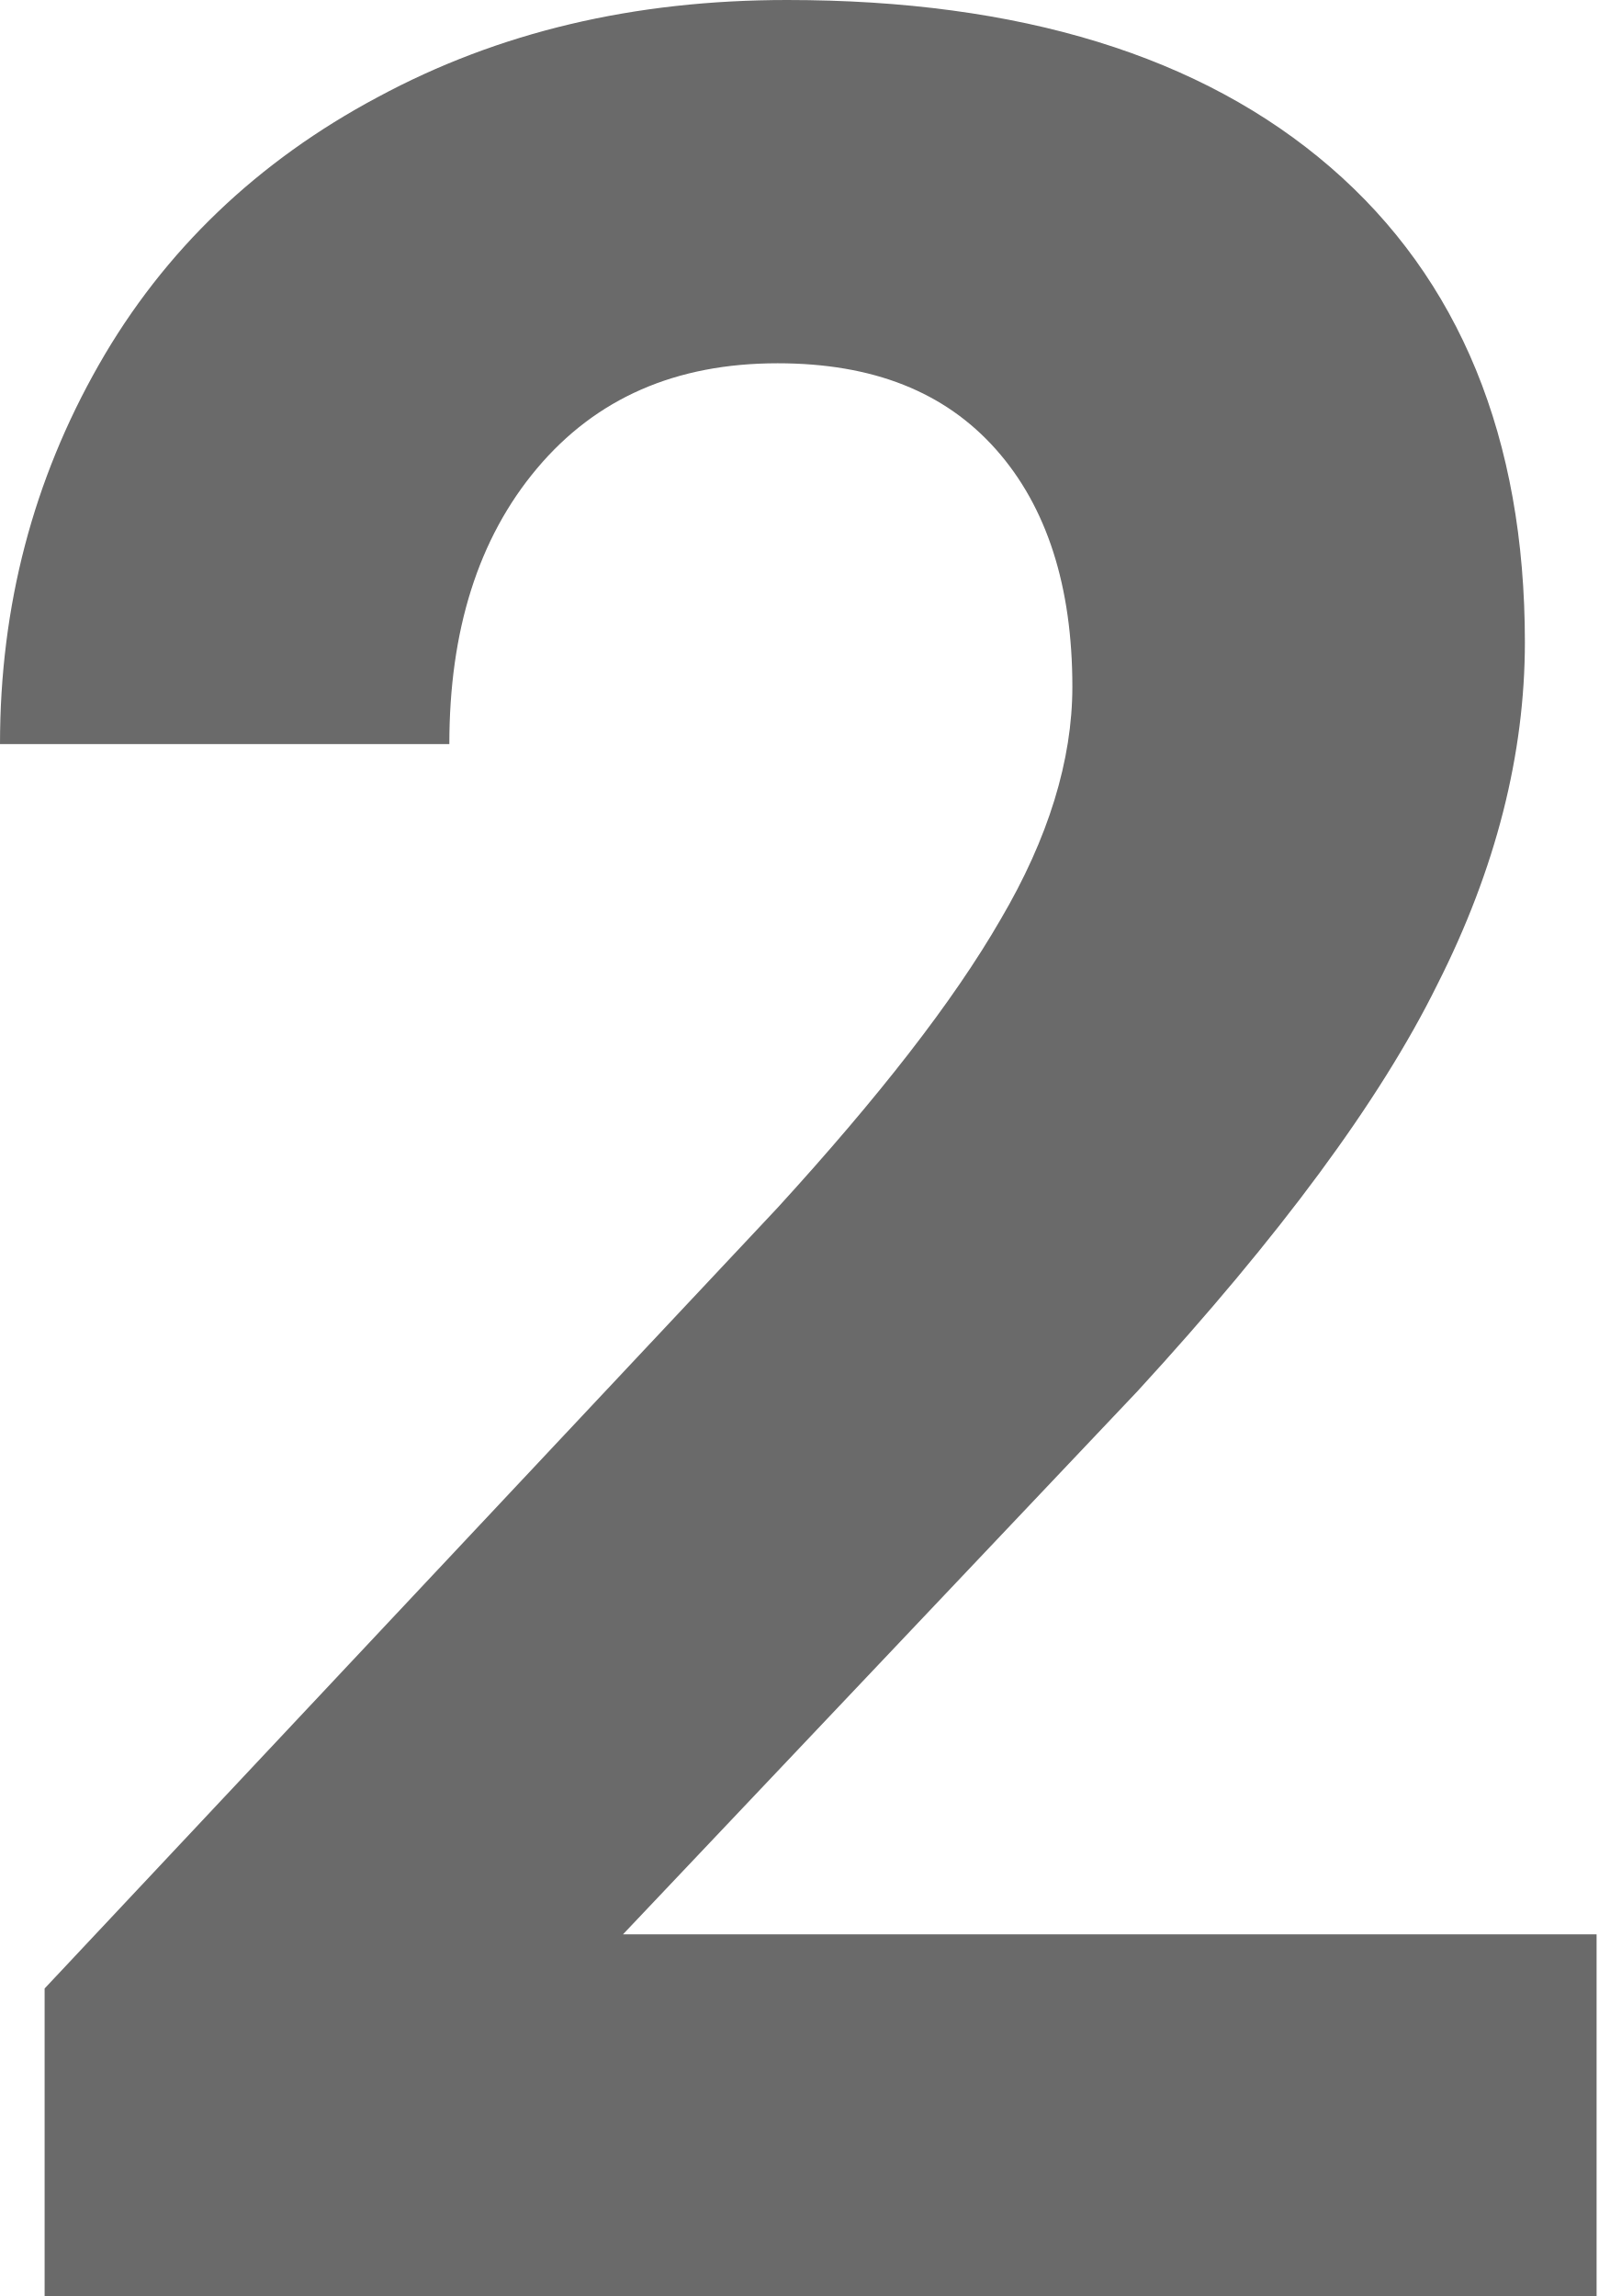
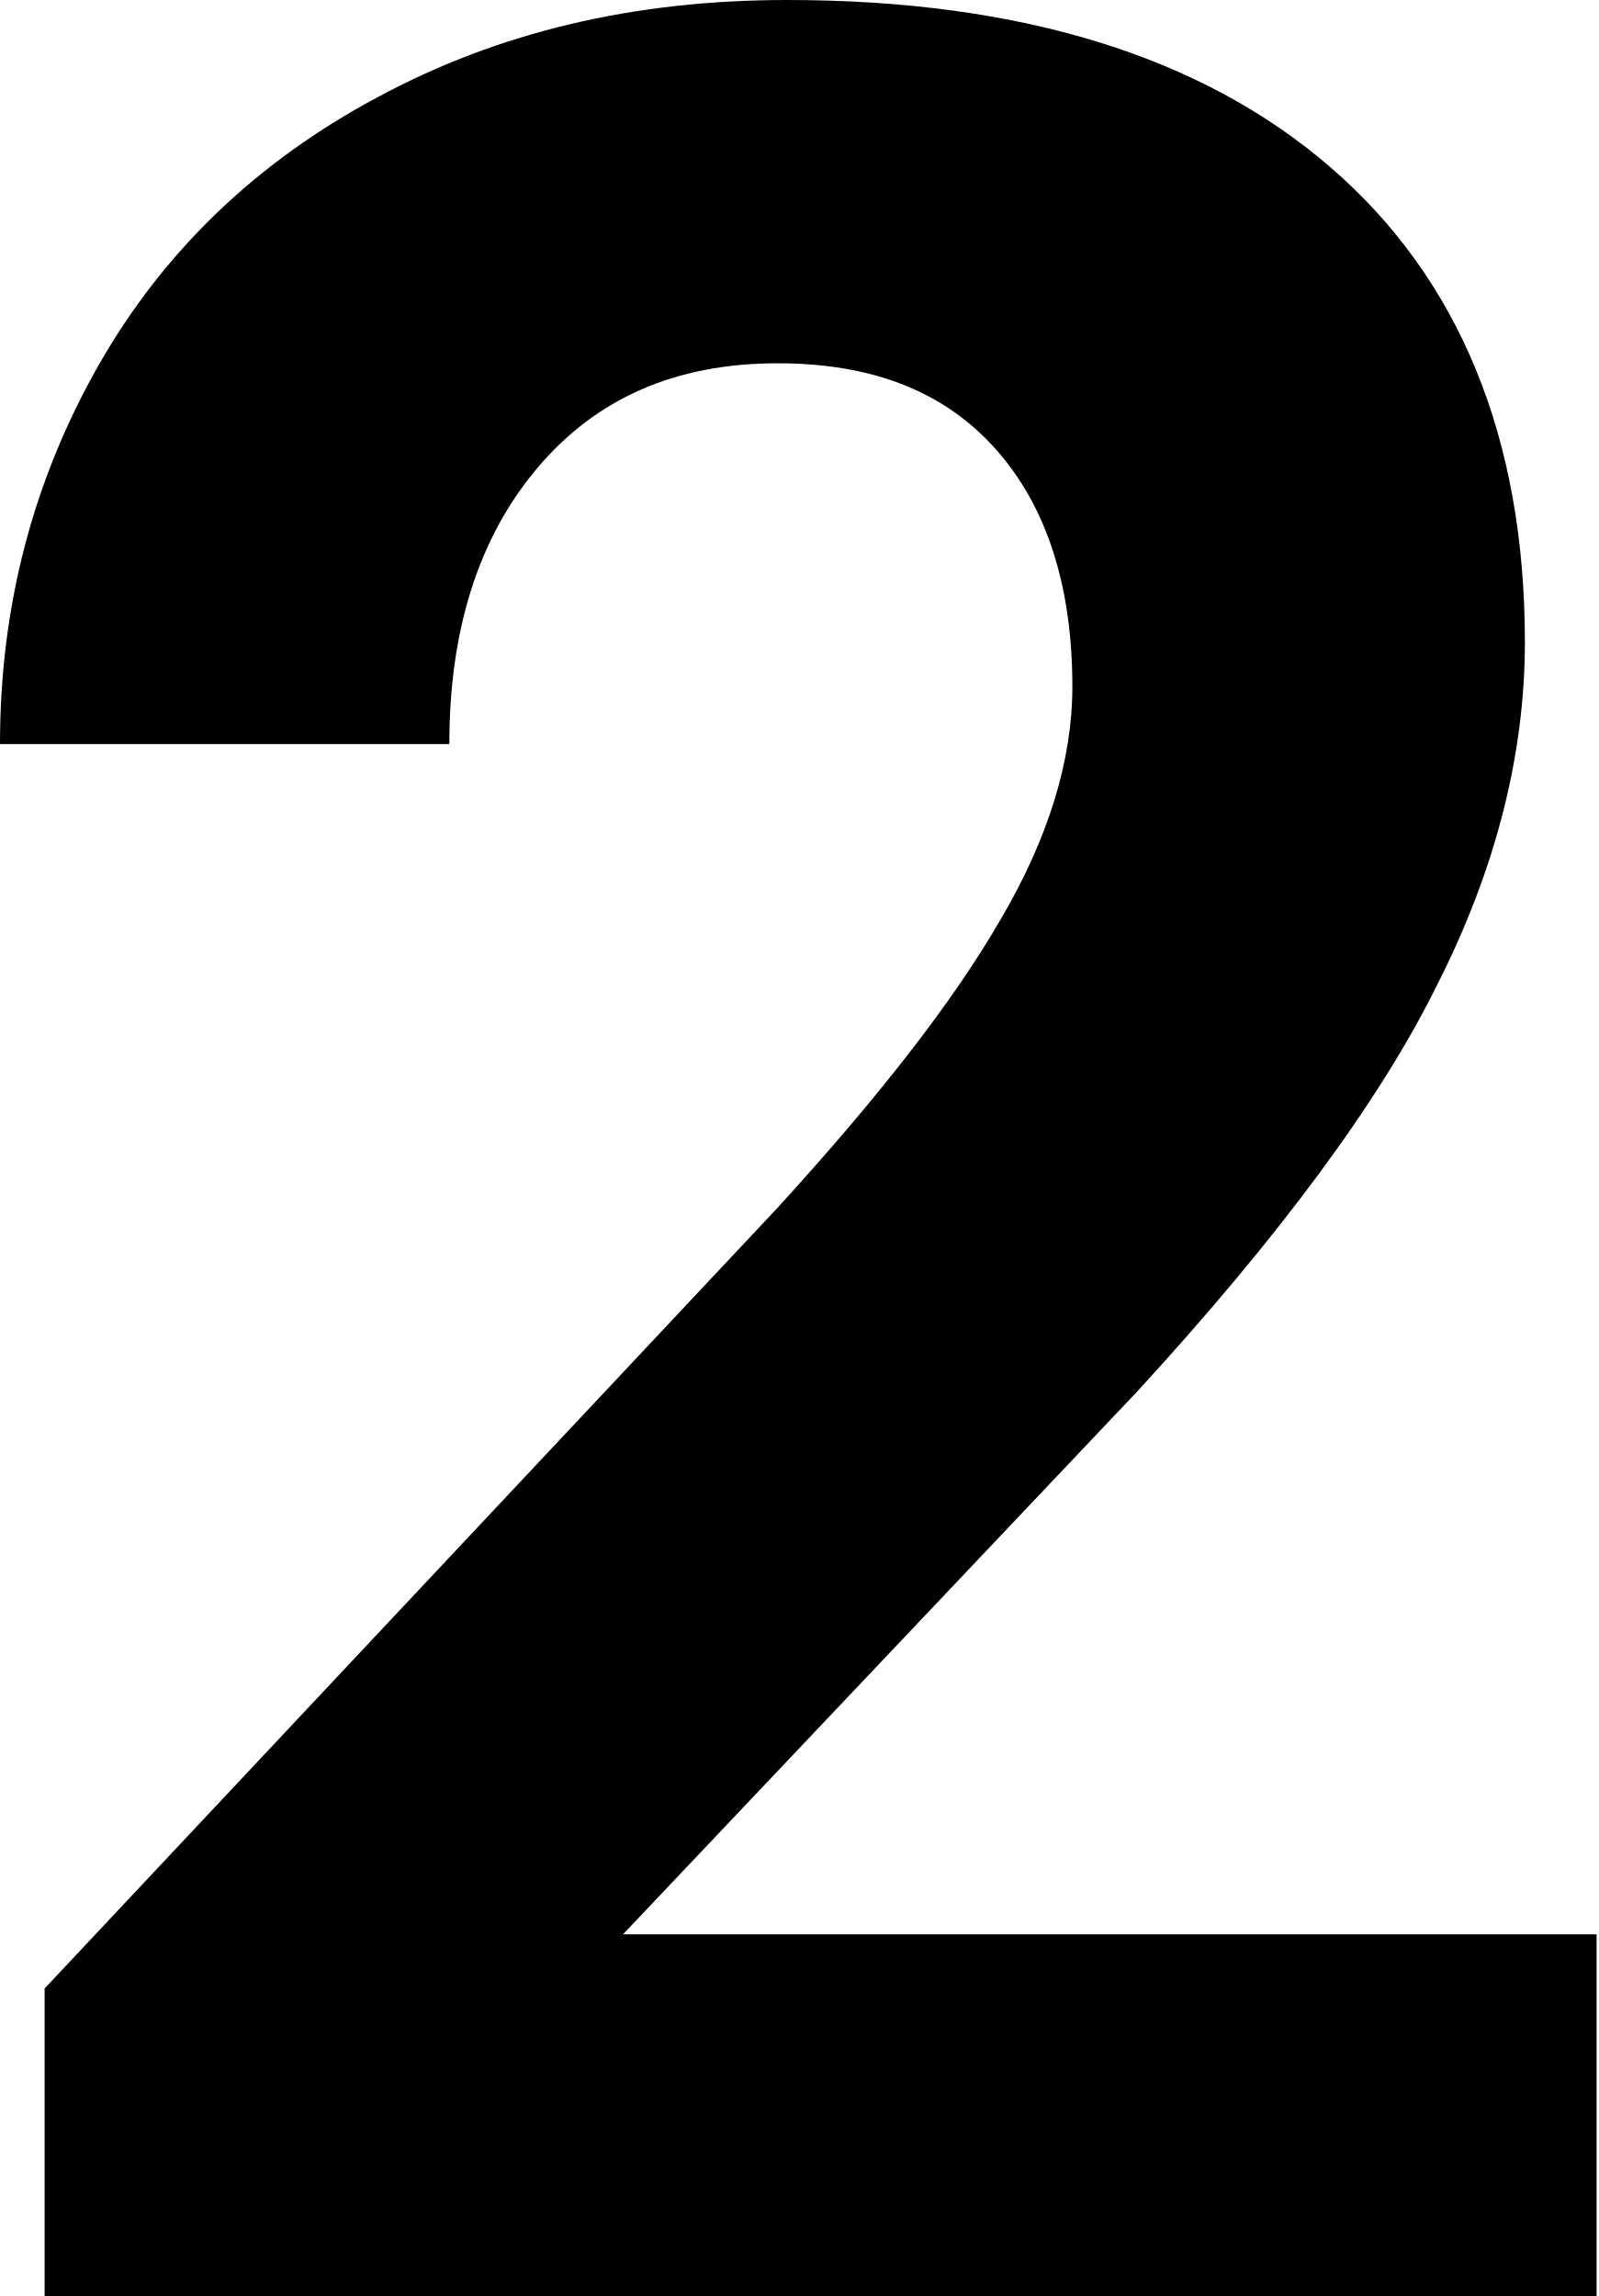
<svg xmlns="http://www.w3.org/2000/svg" version="1.1" id="Layer_1" x="0px" y="0px" viewBox="0 0 100.3 144.1" style="enable-background:new 0 0 100.3 144.1;" xml:space="preserve">
-   <style type="text/css">
- 	.st0{enable-background:new    ;}
- 	.st1{fill:#6A6A6A;}
- </style>
  <g class="st0">
-     <path class="st1" d="M100.3,144.1H2.8v-19.3l46-49c6.3-6.9,11-12.9,14-18.1c3-5.1,4.5-10,4.5-14.6c0-6.3-1.6-11.3-4.8-14.9   c-3.2-3.6-7.7-5.4-13.7-5.4c-6.4,0-11.4,2.2-15.1,6.6c-3.7,4.4-5.5,10.2-5.5,17.3H0C0,38,2.1,30.1,6.2,22.9   c4.1-7.2,10-12.8,17.5-16.8C31.3,2,39.8,0,49.4,0c14.6,0,26,3.5,34.1,10.5s12.2,17,12.2,29.8c0,7-1.8,14.2-5.5,21.5   c-3.6,7.3-9.9,15.8-18.8,25.5l-32.3,34.1h61.1V144.1z" />
+     <path d="M100.3,144.1H2.8v-19.3l46-49c6.3-6.9,11-12.9,14-18.1c3-5.1,4.5-10,4.5-14.6c0-6.3-1.6-11.3-4.8-14.9   c-3.2-3.6-7.7-5.4-13.7-5.4c-6.4,0-11.4,2.2-15.1,6.6c-3.7,4.4-5.5,10.2-5.5,17.3H0C0,38,2.1,30.1,6.2,22.9   c4.1-7.2,10-12.8,17.5-16.8C31.3,2,39.8,0,49.4,0c14.6,0,26,3.5,34.1,10.5s12.2,17,12.2,29.8c0,7-1.8,14.2-5.5,21.5   c-3.6,7.3-9.9,15.8-18.8,25.5l-32.3,34.1h61.1V144.1z" />
  </g>
</svg>
